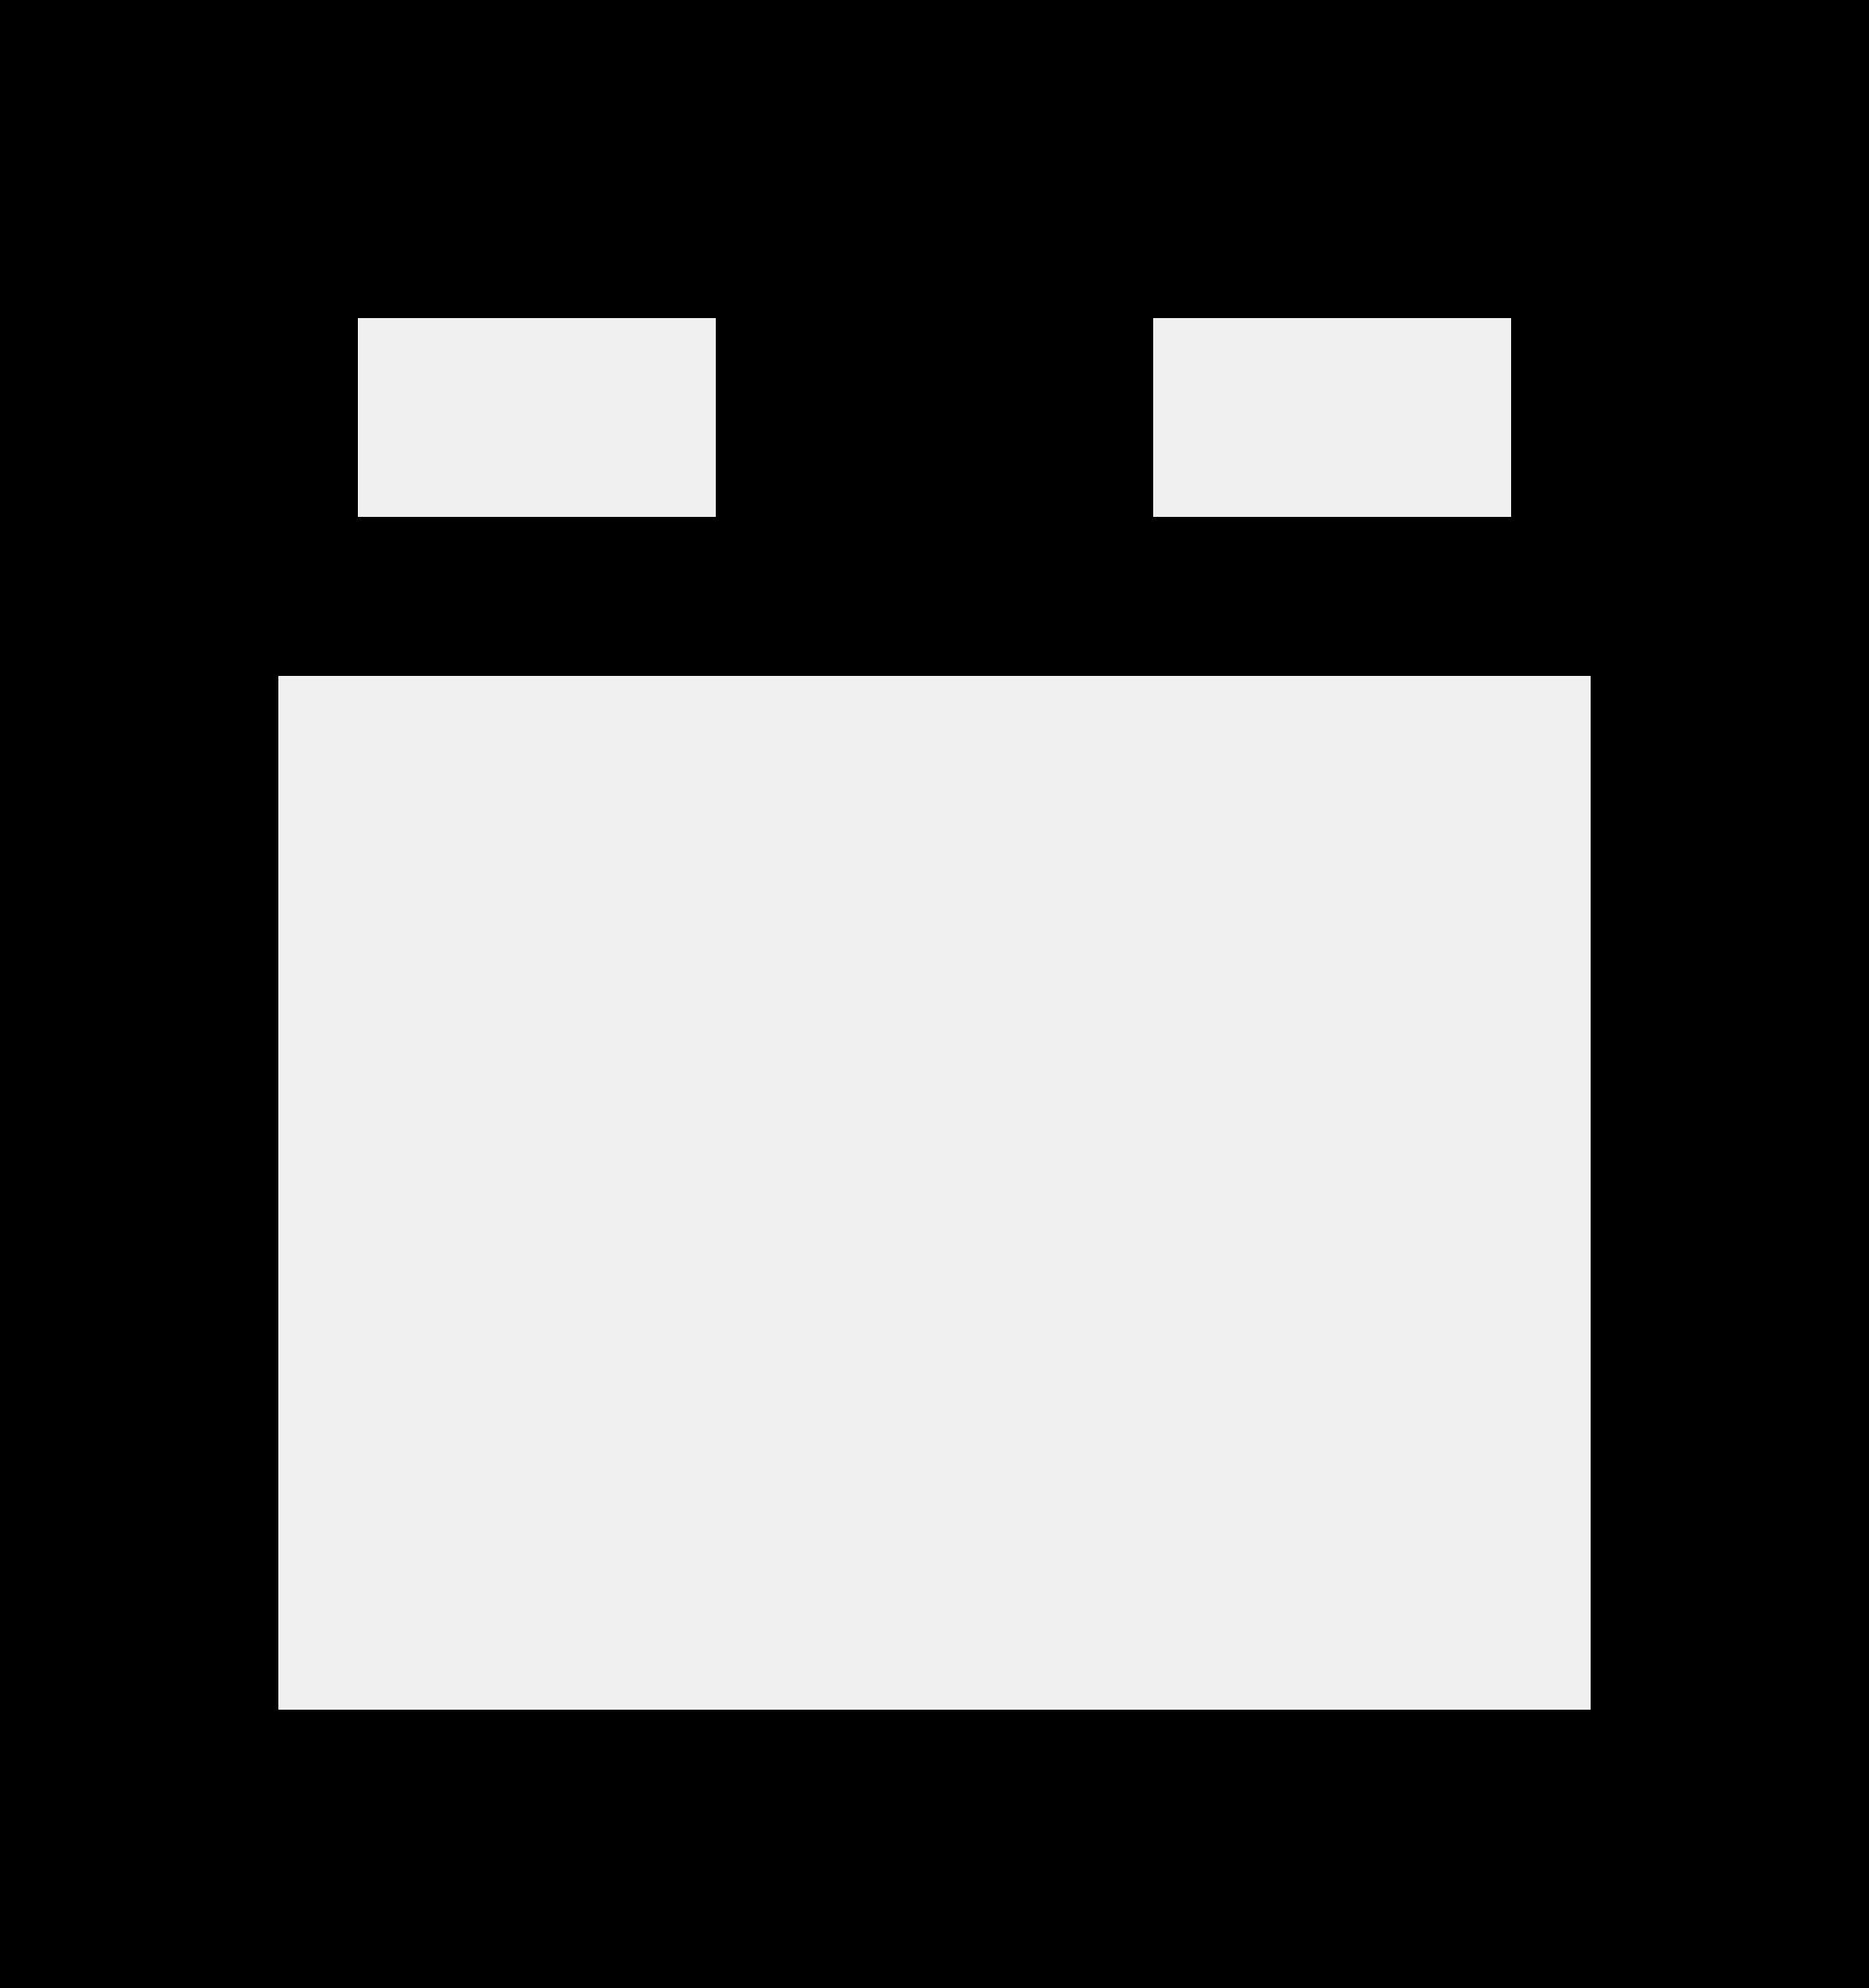
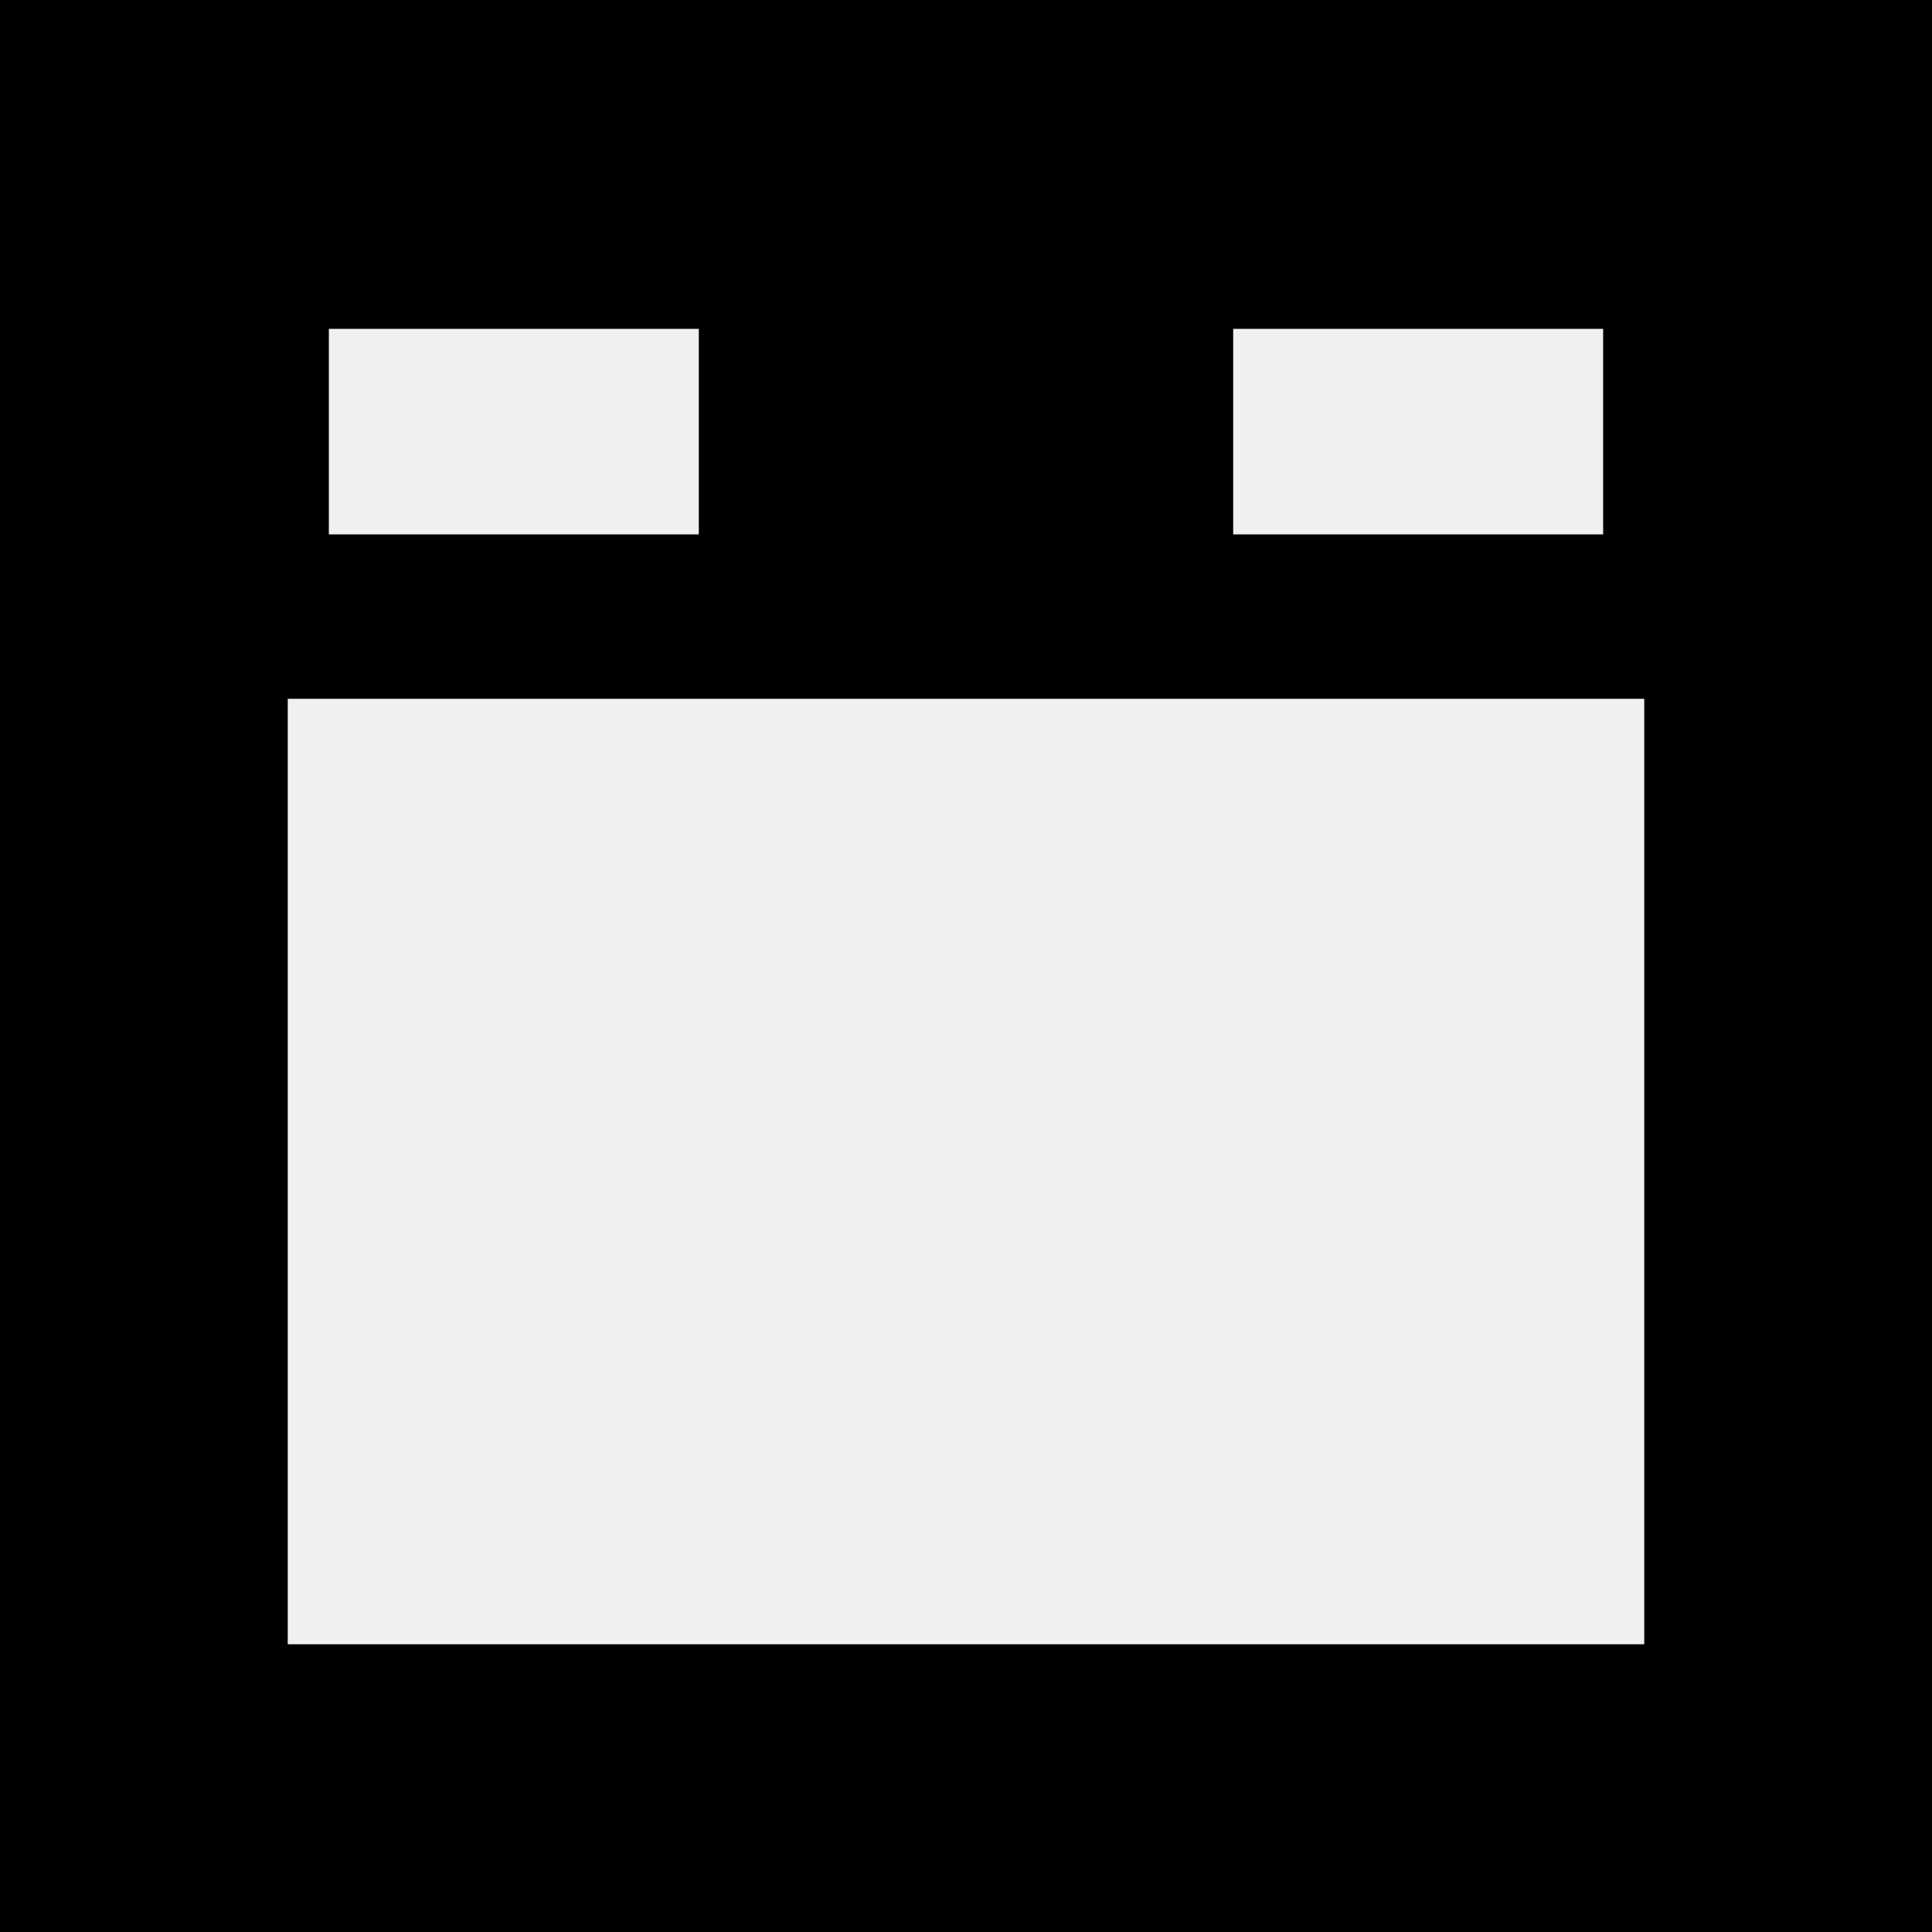
- <svg xmlns="http://www.w3.org/2000/svg" viewBox="0 0 47 50">
+ <svg xmlns="http://www.w3.org/2000/svg" viewBox="0 0 47 47">
  <rect class="base" width="100%" height="100%" mask="url(#mask)" />
  <mask id="mask">
    <rect width="100%" height="100%" fill="white" />
-     <rect x="9" y="8" width="9" height="5" fill="black" />
-     <rect x="29" y="8" width="9" height="5" fill="black" />
-     <rect x="7" y="17" width="33" height="26" fill="black" />
+     <rect x="8" y="8" width="9" height="5" fill="black" />
+     <rect x="30" y="8" width="9" height="5" fill="black" />
+     <rect x="7" y="17" width="33" height="23" fill="black" />
  </mask>
  <style>
		@media (prefers-color-scheme: dark) { .base { fill: white } }
	</style>
</svg>
